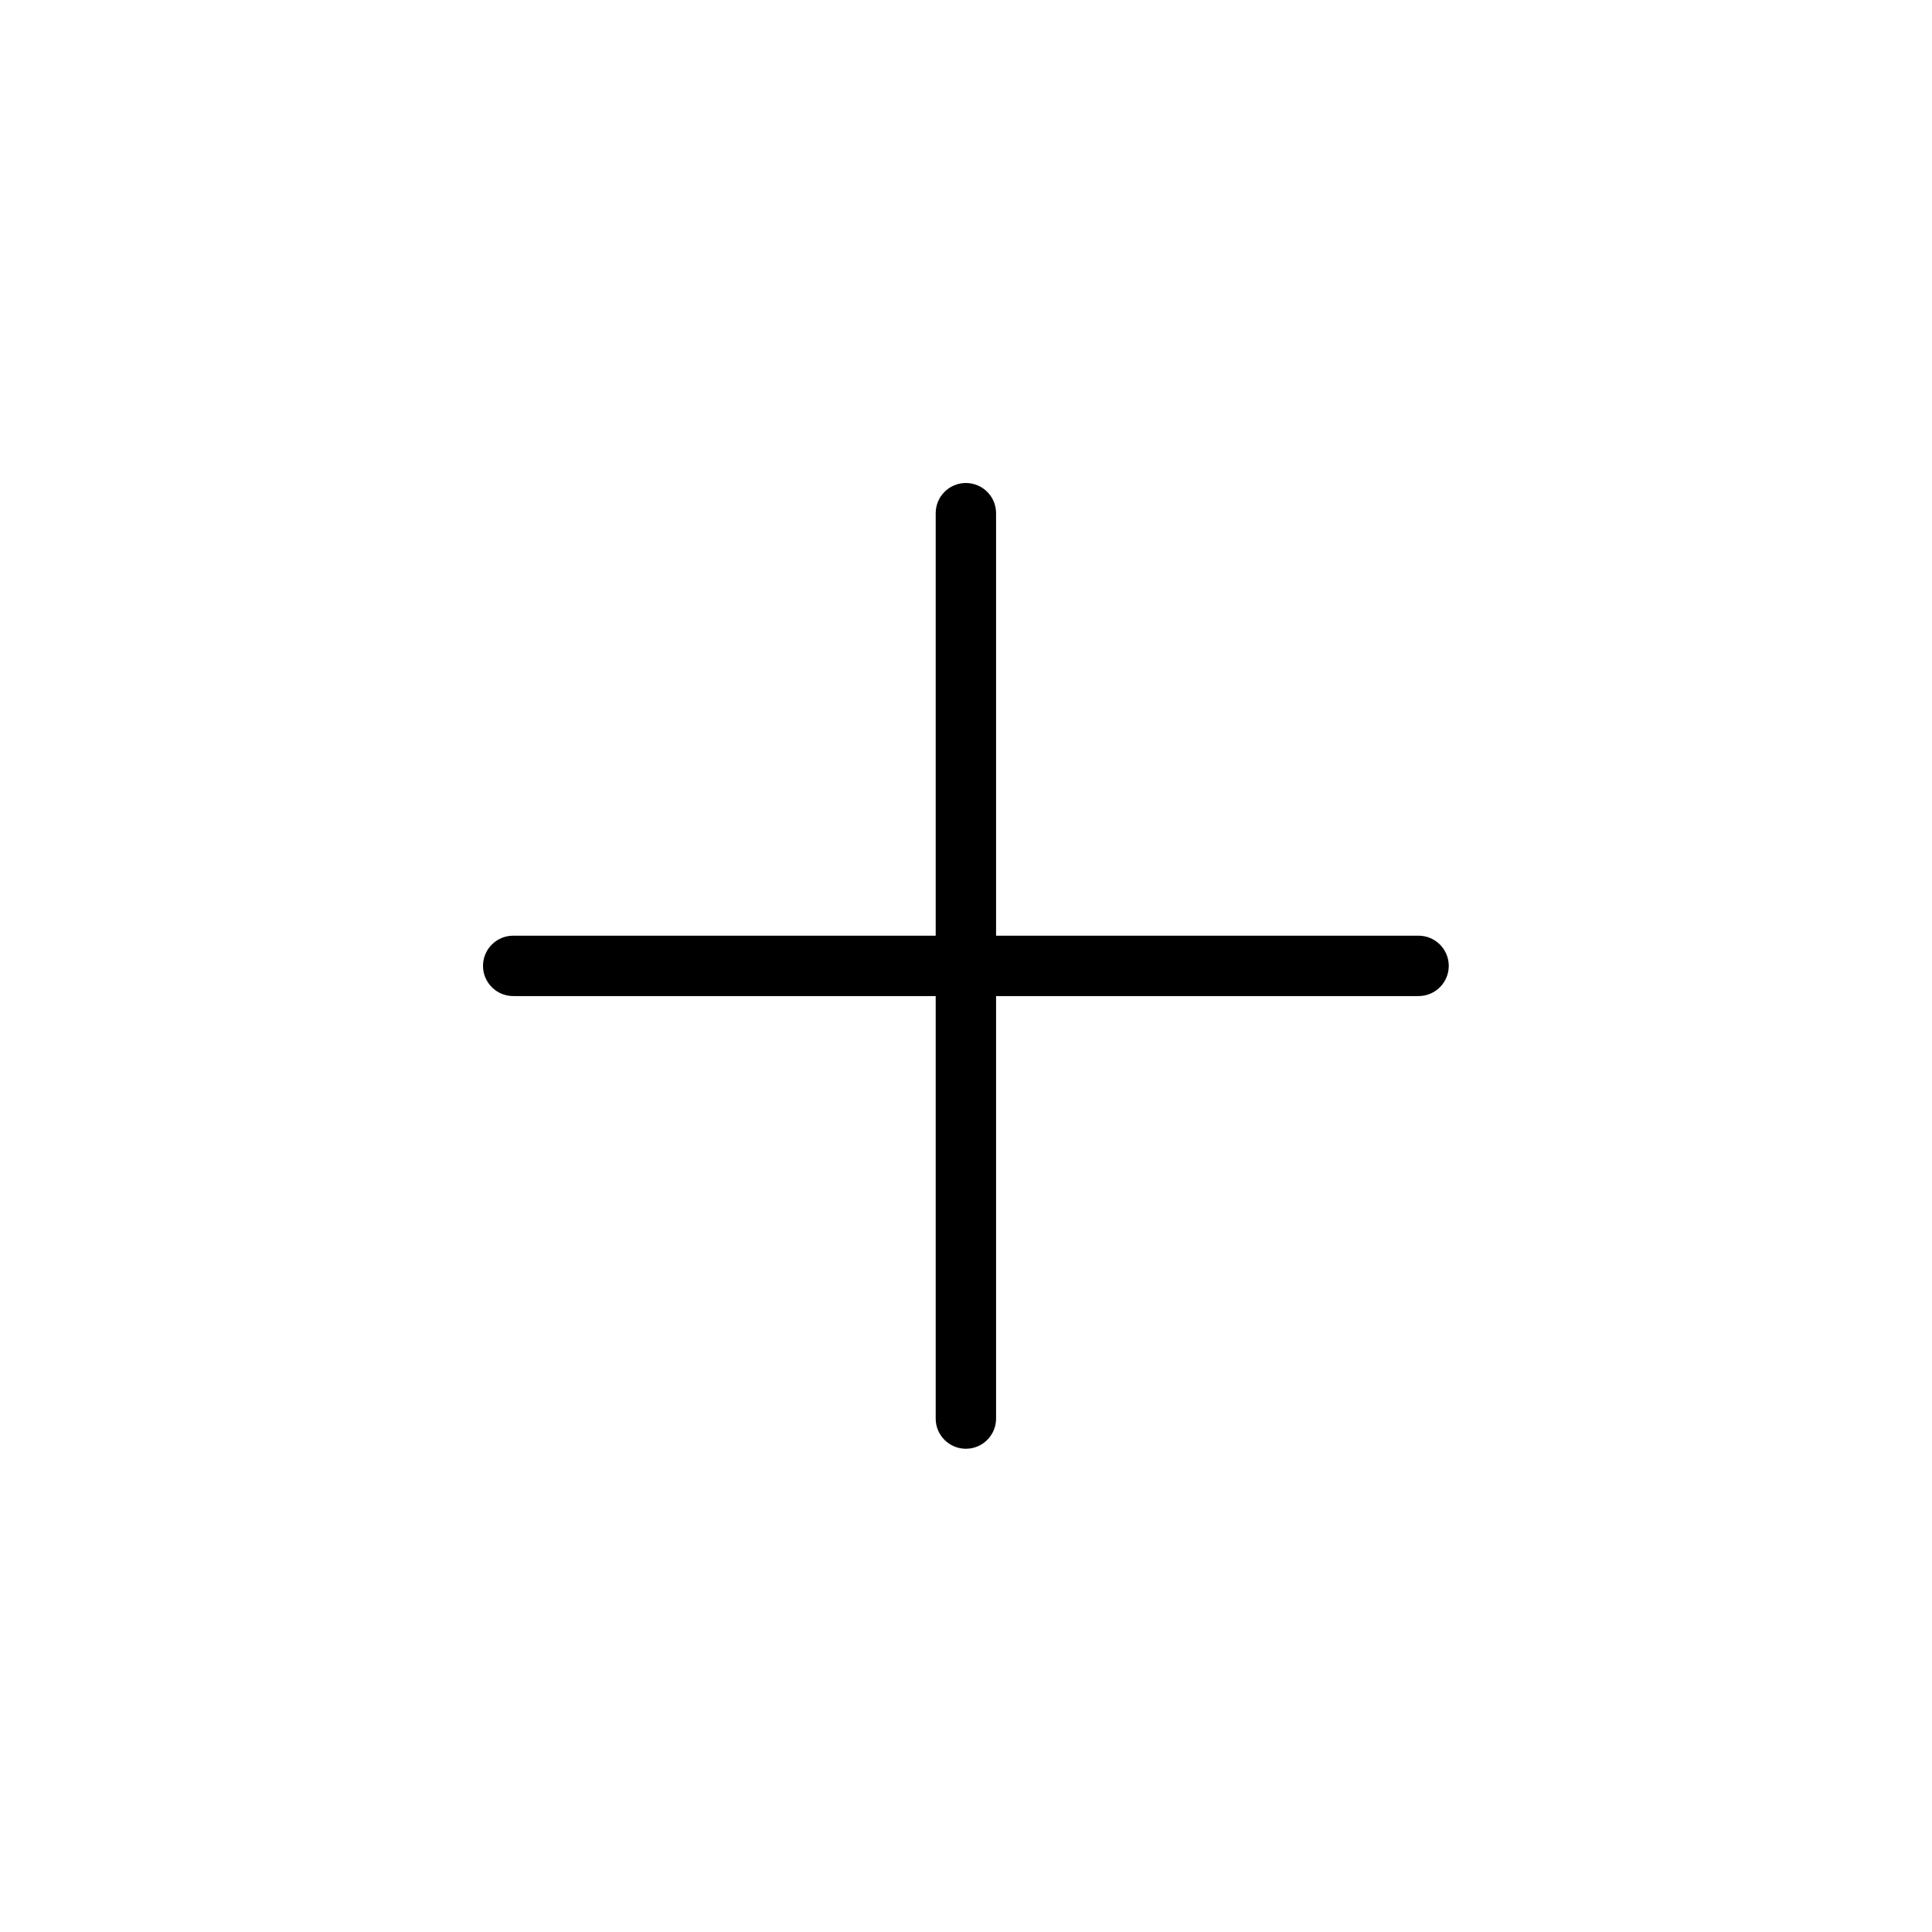
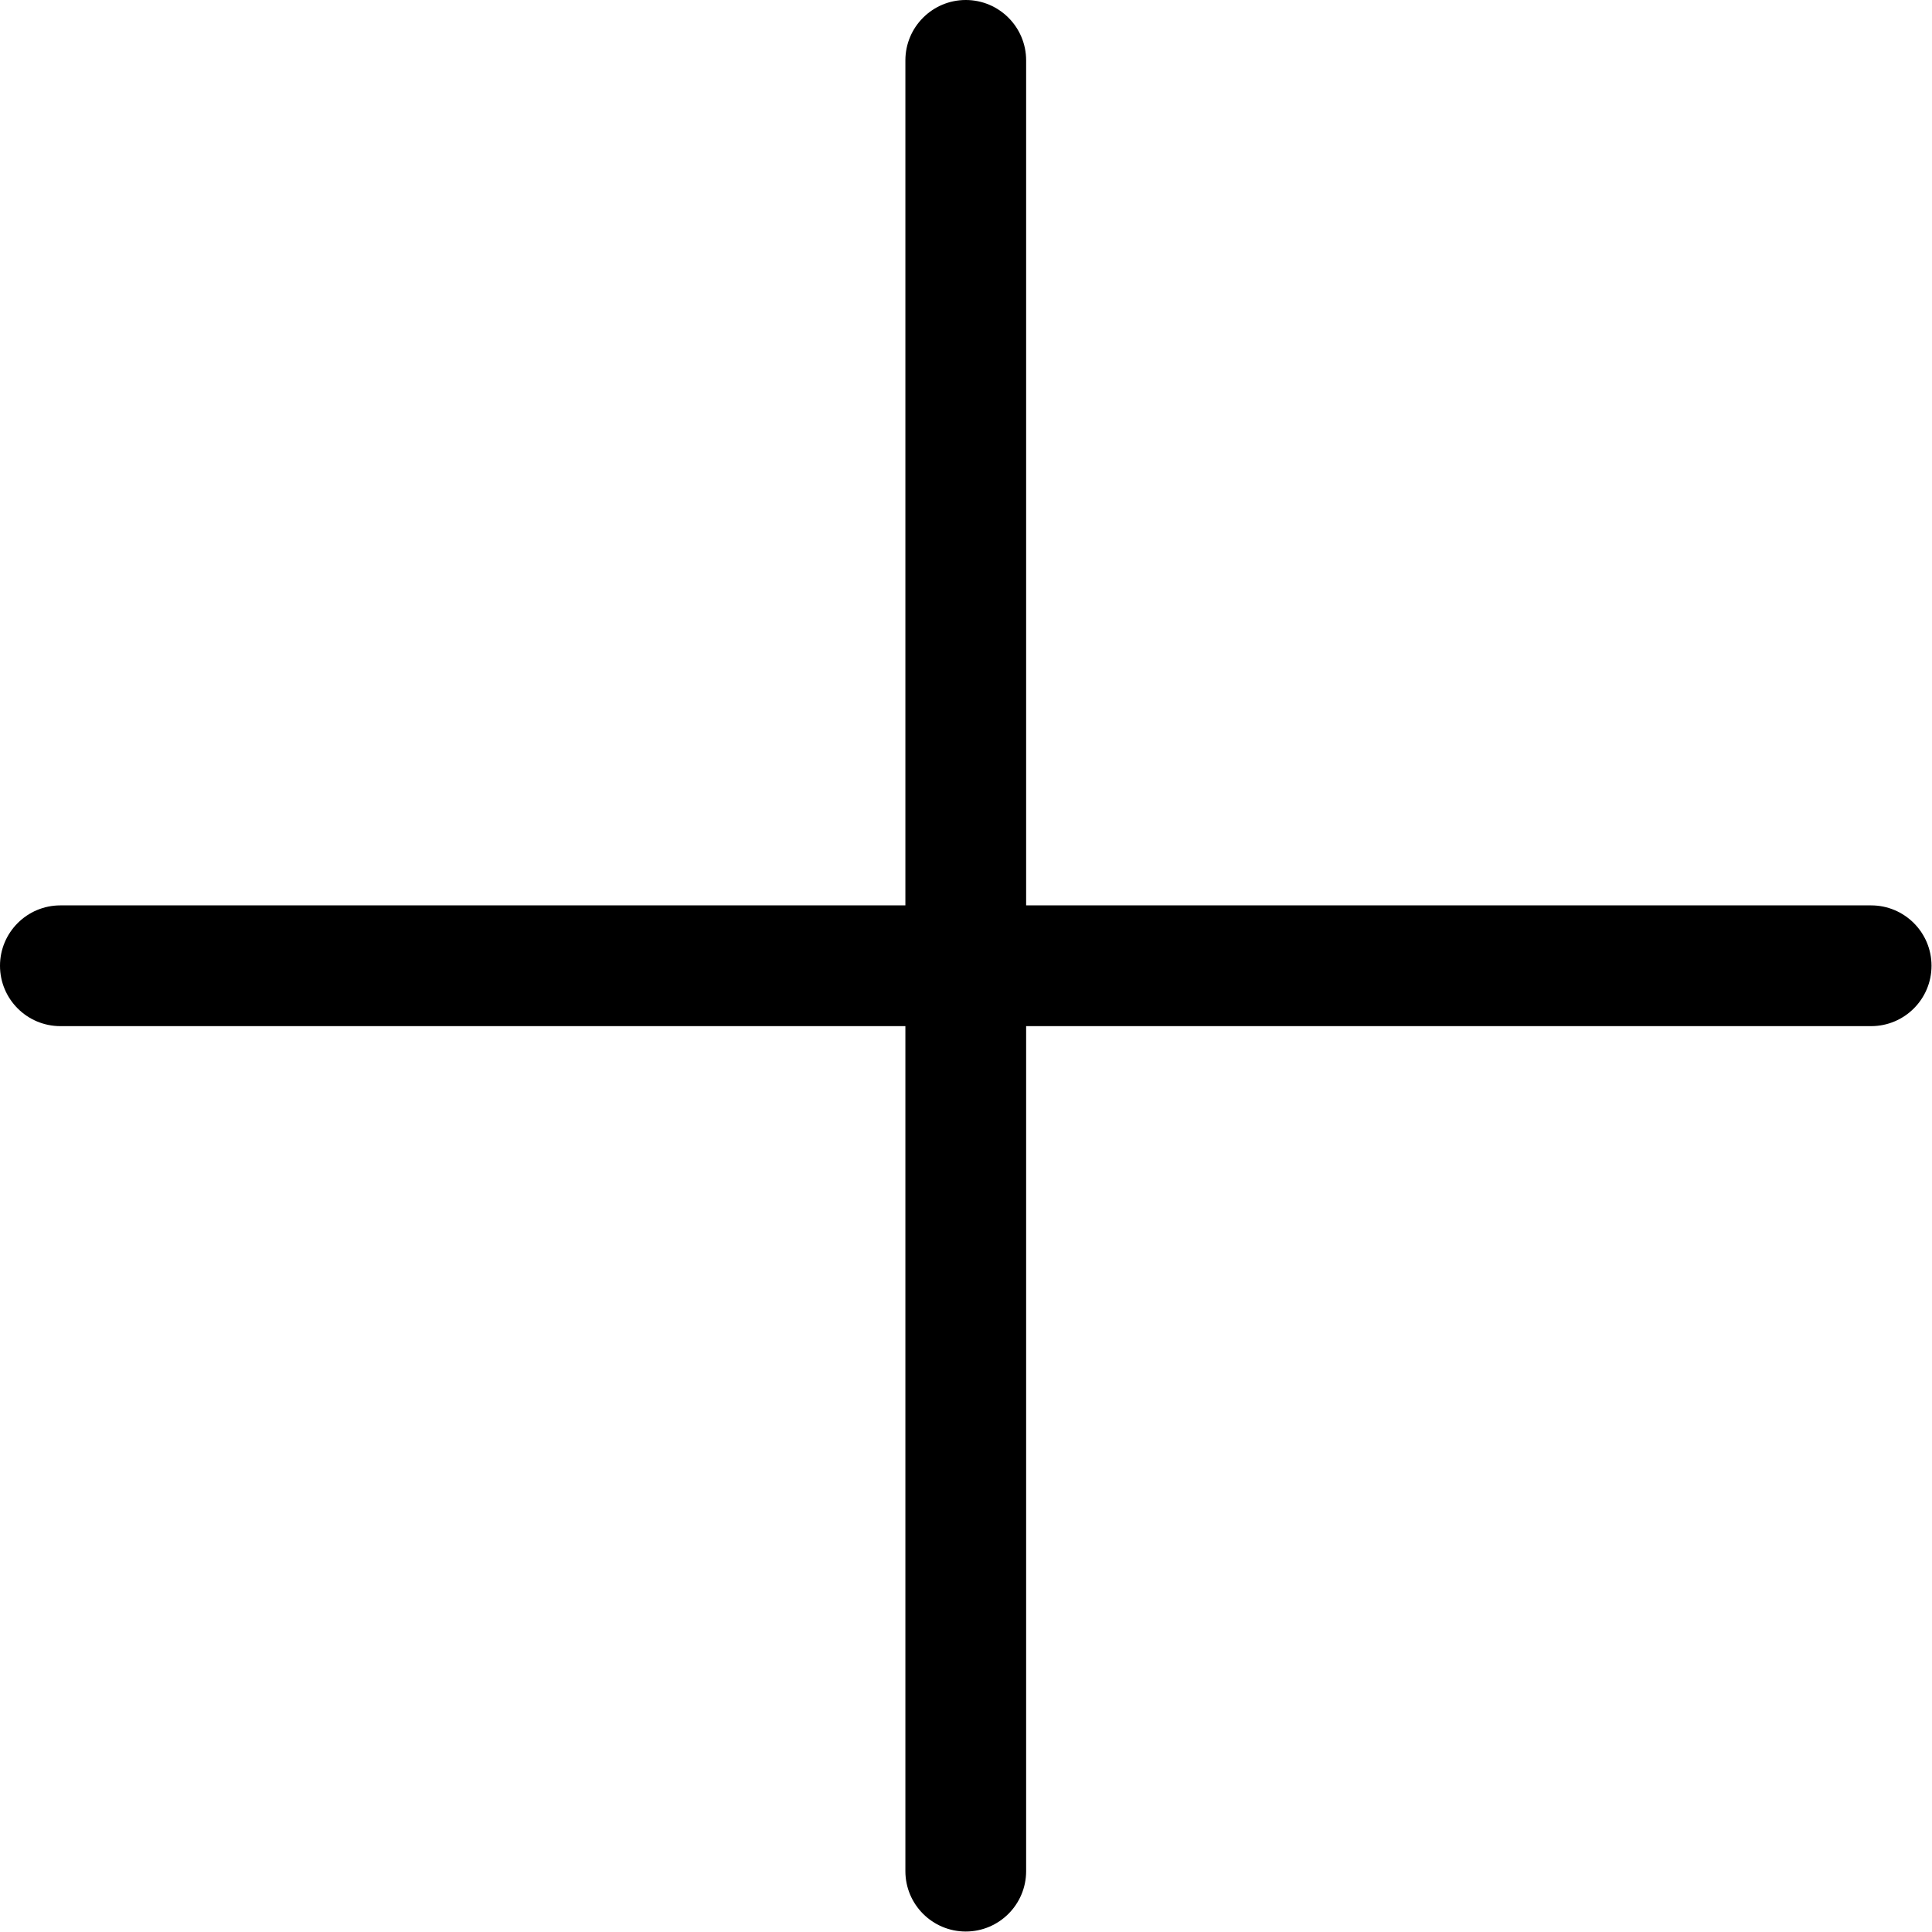
- <svg xmlns="http://www.w3.org/2000/svg" viewBox="0 0 32 32" fill="none">
-   <path fill-rule="evenodd" clip-rule="evenodd" d="M16.498 8.5c0-.276-.224-.5-.5-.5-.276 0-.5.224-.5.5v6.998H8.5c-.276 0-.5.224-.5.5 0 .276.224.5.5.5h6.998v6.998c0 .276.224.5.5.5.276 0 .5-.224.5-.5v-6.998h6.998c.276 0 .5-.224.5-.5 0-.276-.224-.5-.5-.5H16.498V8.5z" fill="currentColor" />
+ <svg xmlns="http://www.w3.org/2000/svg" viewBox="0 0 16 16" fill-rule="evenodd" clip-rule="evenodd" stroke-linejoin="round" stroke-miterlimit="2">
+   <path d="M8.498.5c0-.276-.224-.5-.5-.5s-.5.224-.5.5v6.998H.5c-.276 0-.5.224-.5.5s.224.5.5.5h6.998v6.998c0 .276.224.5.5.5s.5-.224.5-.5v-6.998h6.998c.276 0 .5-.224.5-.5s-.224-.5-.5-.5H8.498v-6.998z" fill="currentColor" />
</svg>
